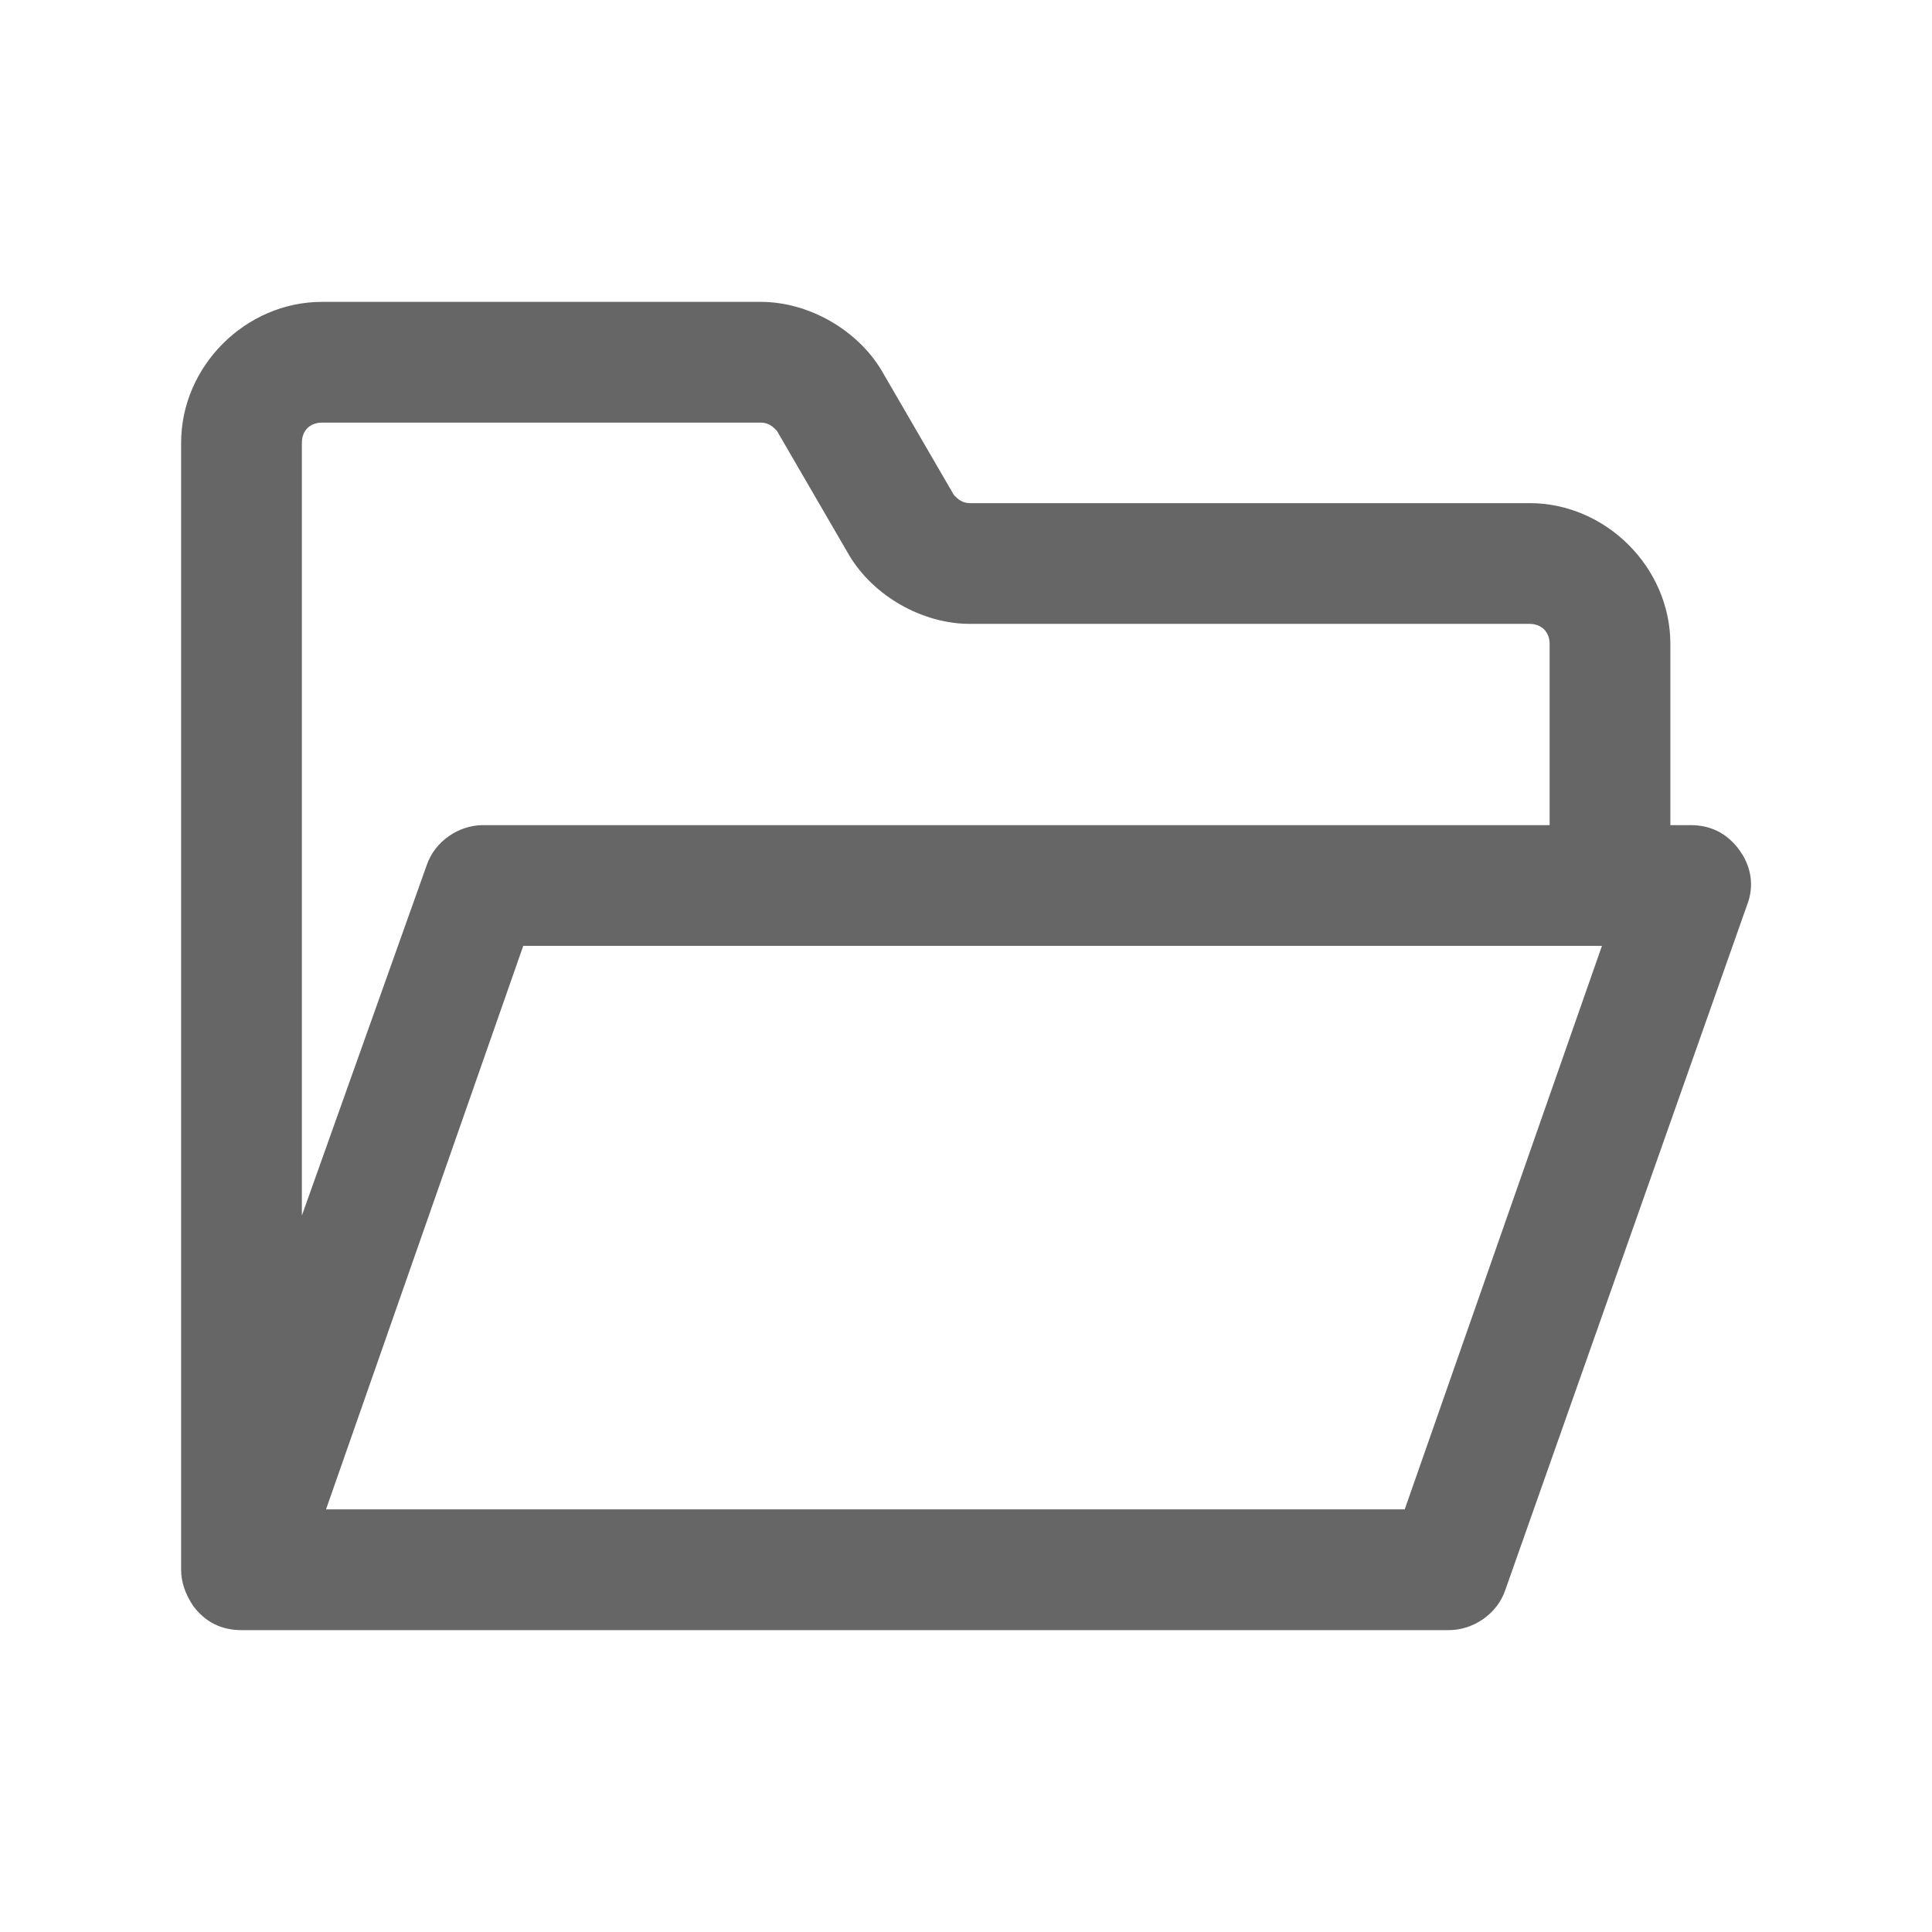
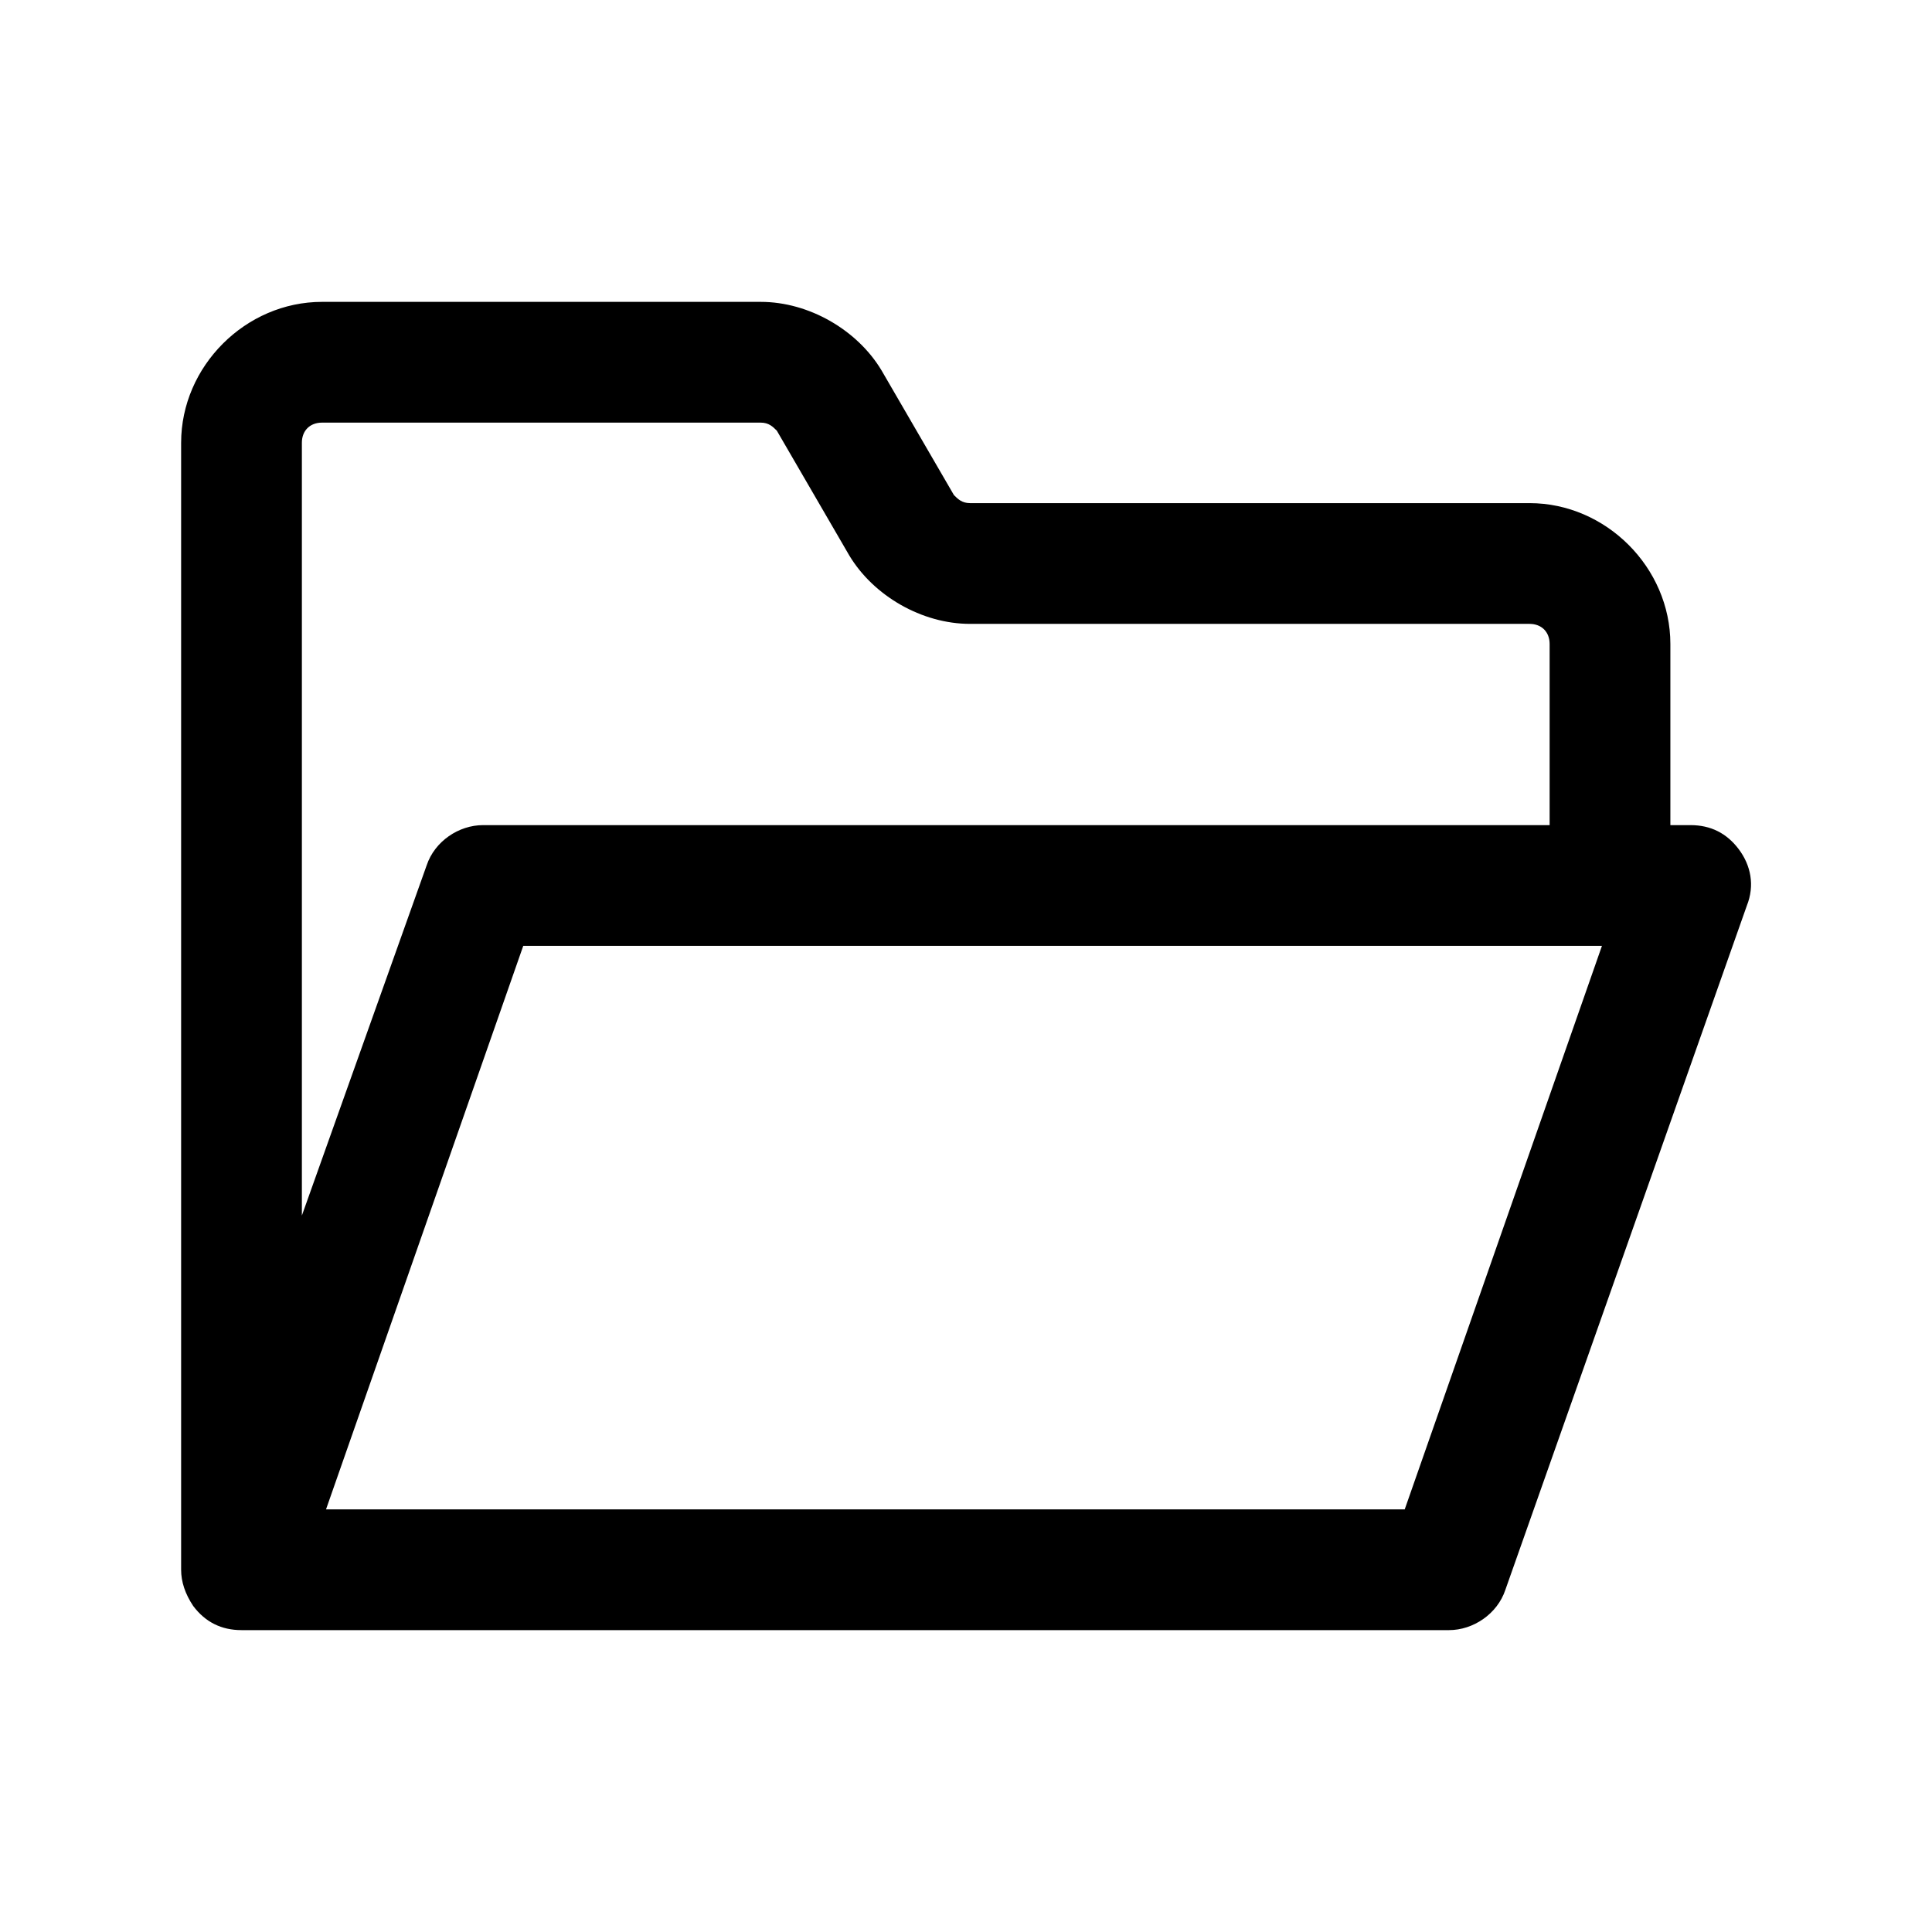
<svg xmlns="http://www.w3.org/2000/svg" t="1782374561078" class="icon" viewBox="0 0 1024 1024" version="1.1" p-id="6942" width="200" height="200">
-   <path d="M921.6 450.133c-6.4-8.533-14.933-12.8-25.6-12.8h-10.667V341.333c0-40.533-34.133-74.667-74.667-74.667H514.133c-4.267 0-6.4-2.133-8.533-4.267l-38.4-66.133c-12.8-21.333-38.4-36.267-64-36.267H170.667c-40.533 0-74.667 34.133-74.667 74.667v597.333c0 6.4 2.133 12.8 6.4 19.2 6.4 8.533 14.933 12.8 25.6 12.8h640c12.8 0 25.6-8.533 29.867-21.333l128-362.667c4.267-10.667 2.133-21.333-4.267-29.867zM170.667 224h232.533c4.267 0 6.4 2.133 8.533 4.267l38.4 66.133c12.8 21.333 38.4 36.267 64 36.267H810.667c6.4 0 10.667 4.267 10.667 10.667v96H256c-12.8 0-25.6 8.533-29.867 21.333l-66.133 185.6V234.667c0-6.4 4.267-10.667 10.667-10.667z m573.867 576H172.8l104.533-298.667h571.733l-104.533 298.667z" fill="#666666" p-id="6943" />
+   <path d="M921.6 450.133c-6.4-8.533-14.933-12.8-25.6-12.8h-10.667V341.333c0-40.533-34.133-74.667-74.667-74.667H514.133c-4.267 0-6.4-2.133-8.533-4.267l-38.4-66.133c-12.8-21.333-38.4-36.267-64-36.267H170.667c-40.533 0-74.667 34.133-74.667 74.667v597.333c0 6.4 2.133 12.8 6.4 19.2 6.4 8.533 14.933 12.8 25.6 12.8h640c12.8 0 25.6-8.533 29.867-21.333l128-362.667c4.267-10.667 2.133-21.333-4.267-29.867zM170.667 224h232.533c4.267 0 6.4 2.133 8.533 4.267l38.4 66.133c12.8 21.333 38.4 36.267 64 36.267H810.667c6.4 0 10.667 4.267 10.667 10.667v96H256c-12.8 0-25.6 8.533-29.867 21.333l-66.133 185.6V234.667c0-6.4 4.267-10.667 10.667-10.667z m573.867 576H172.8l104.533-298.667h571.733l-104.533 298.667z" fill="#000000" p-id="6943" />
</svg>
